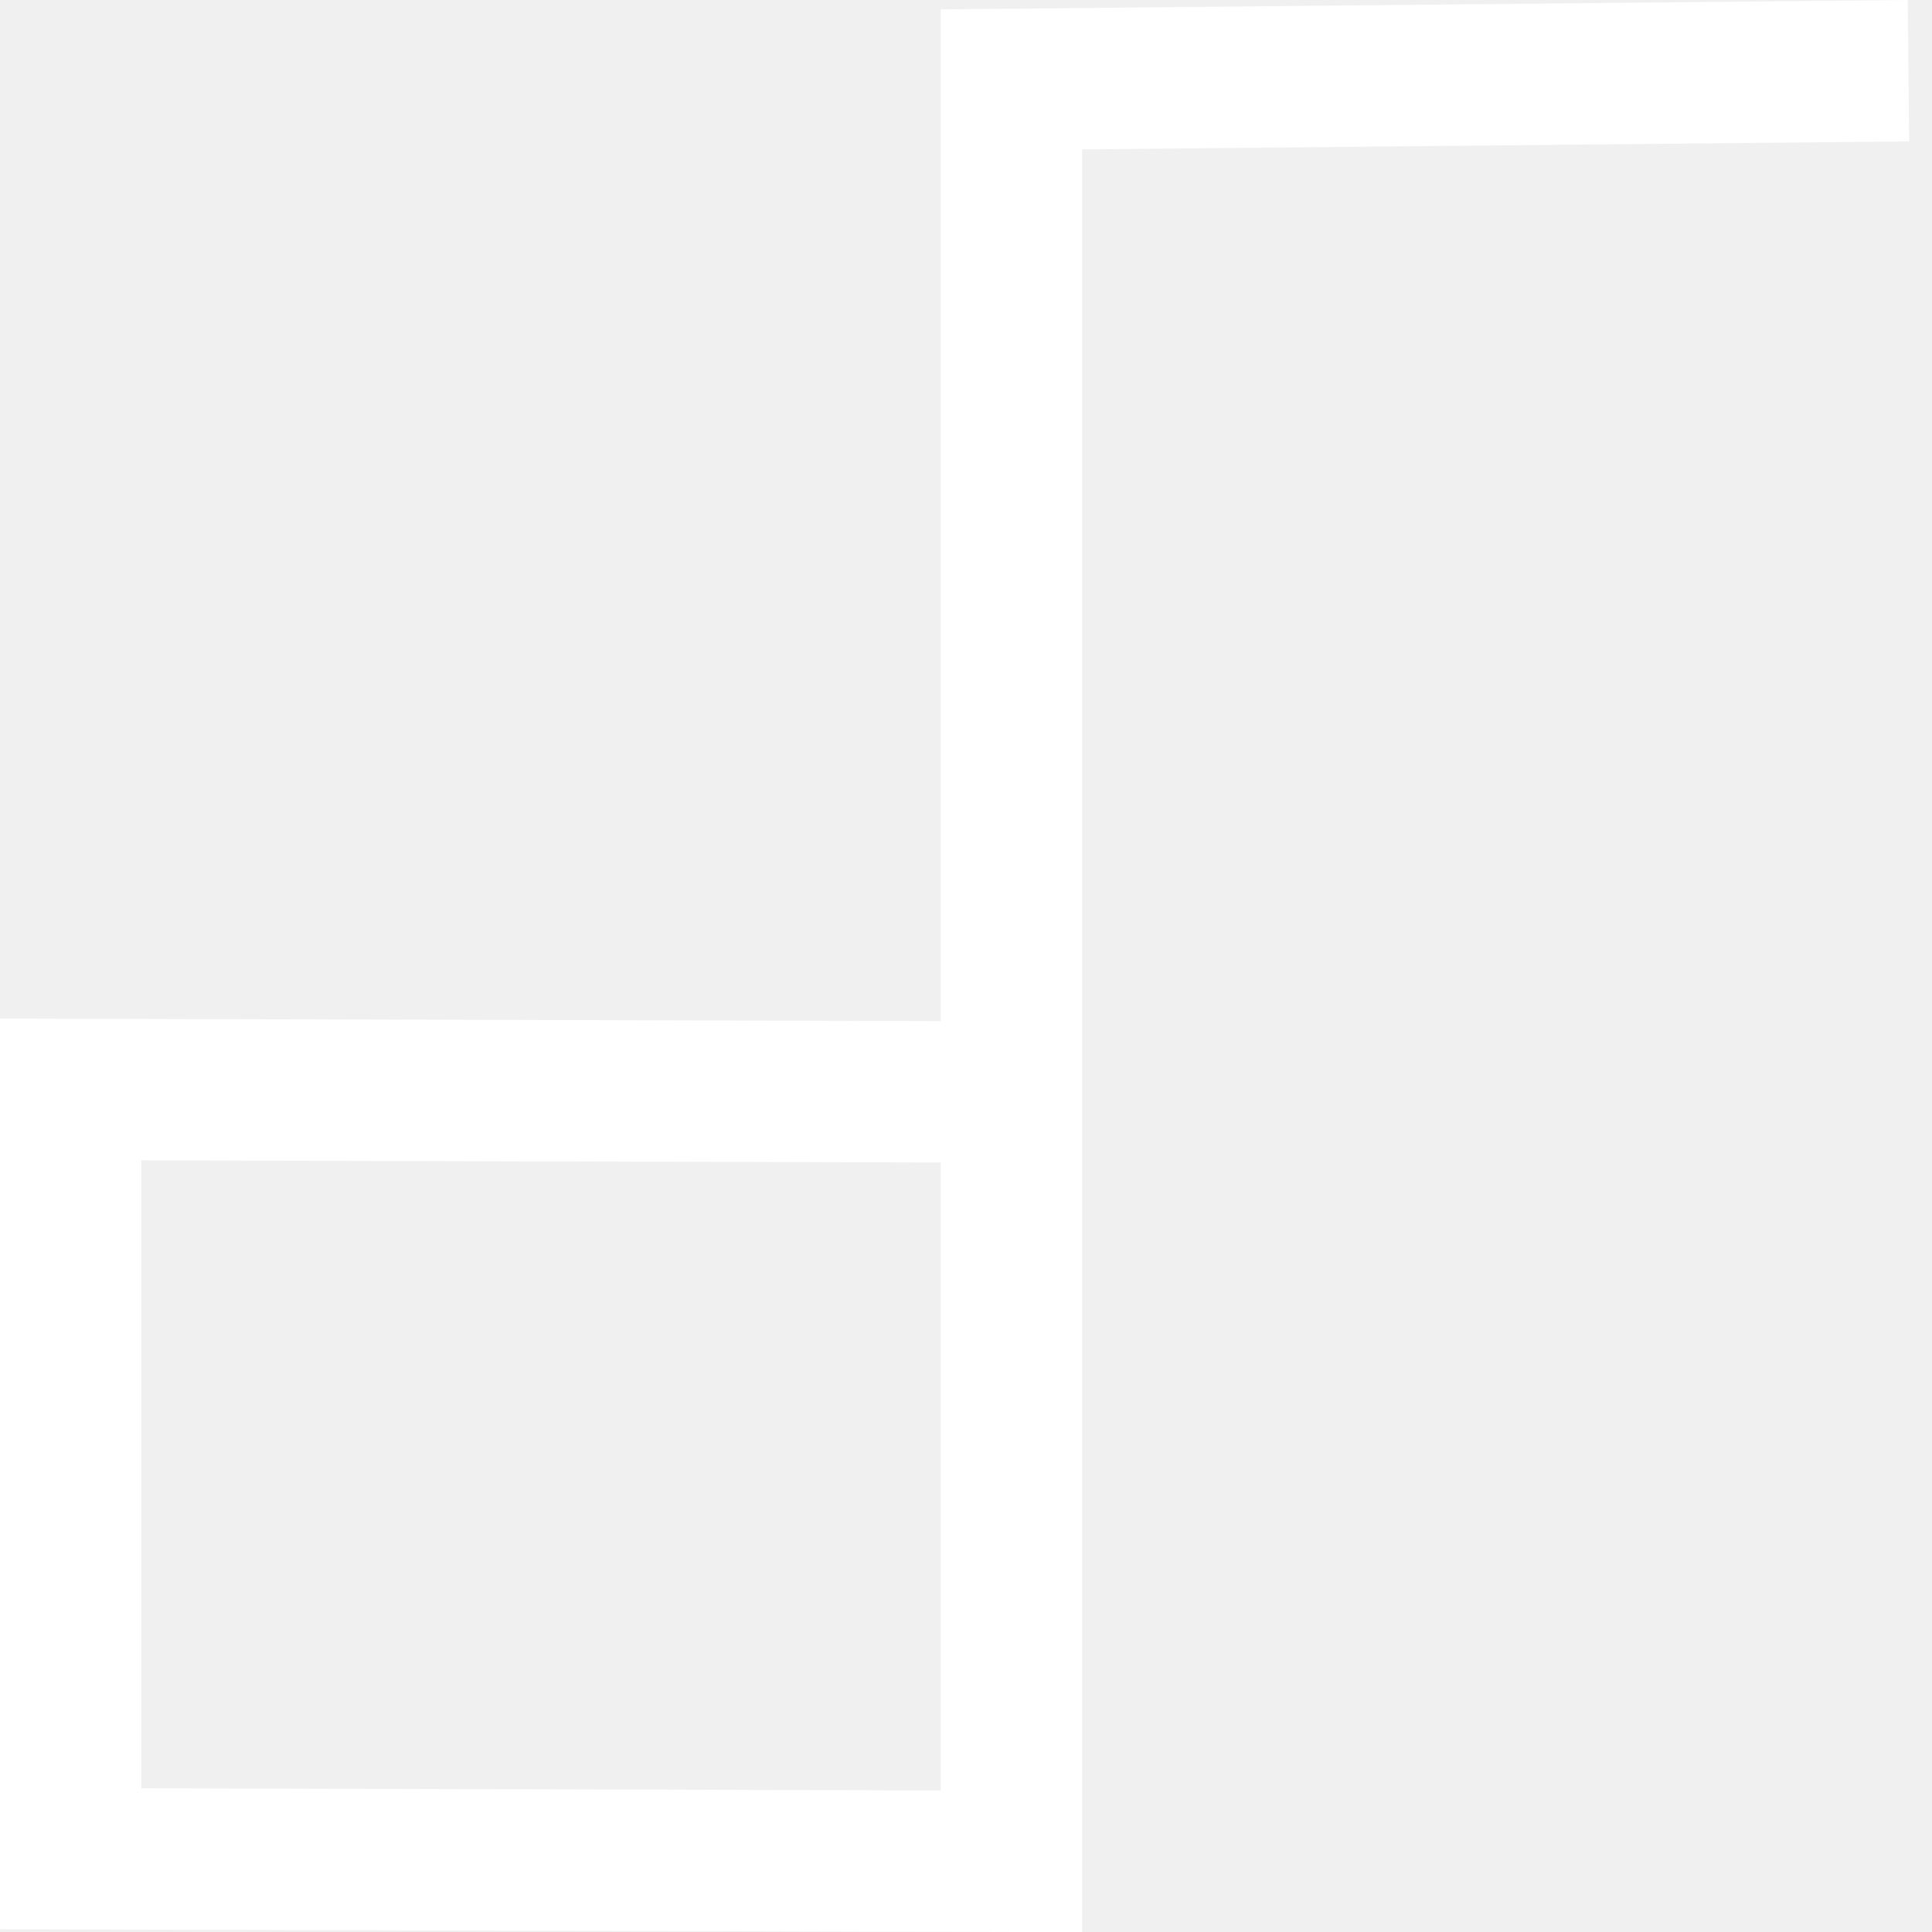
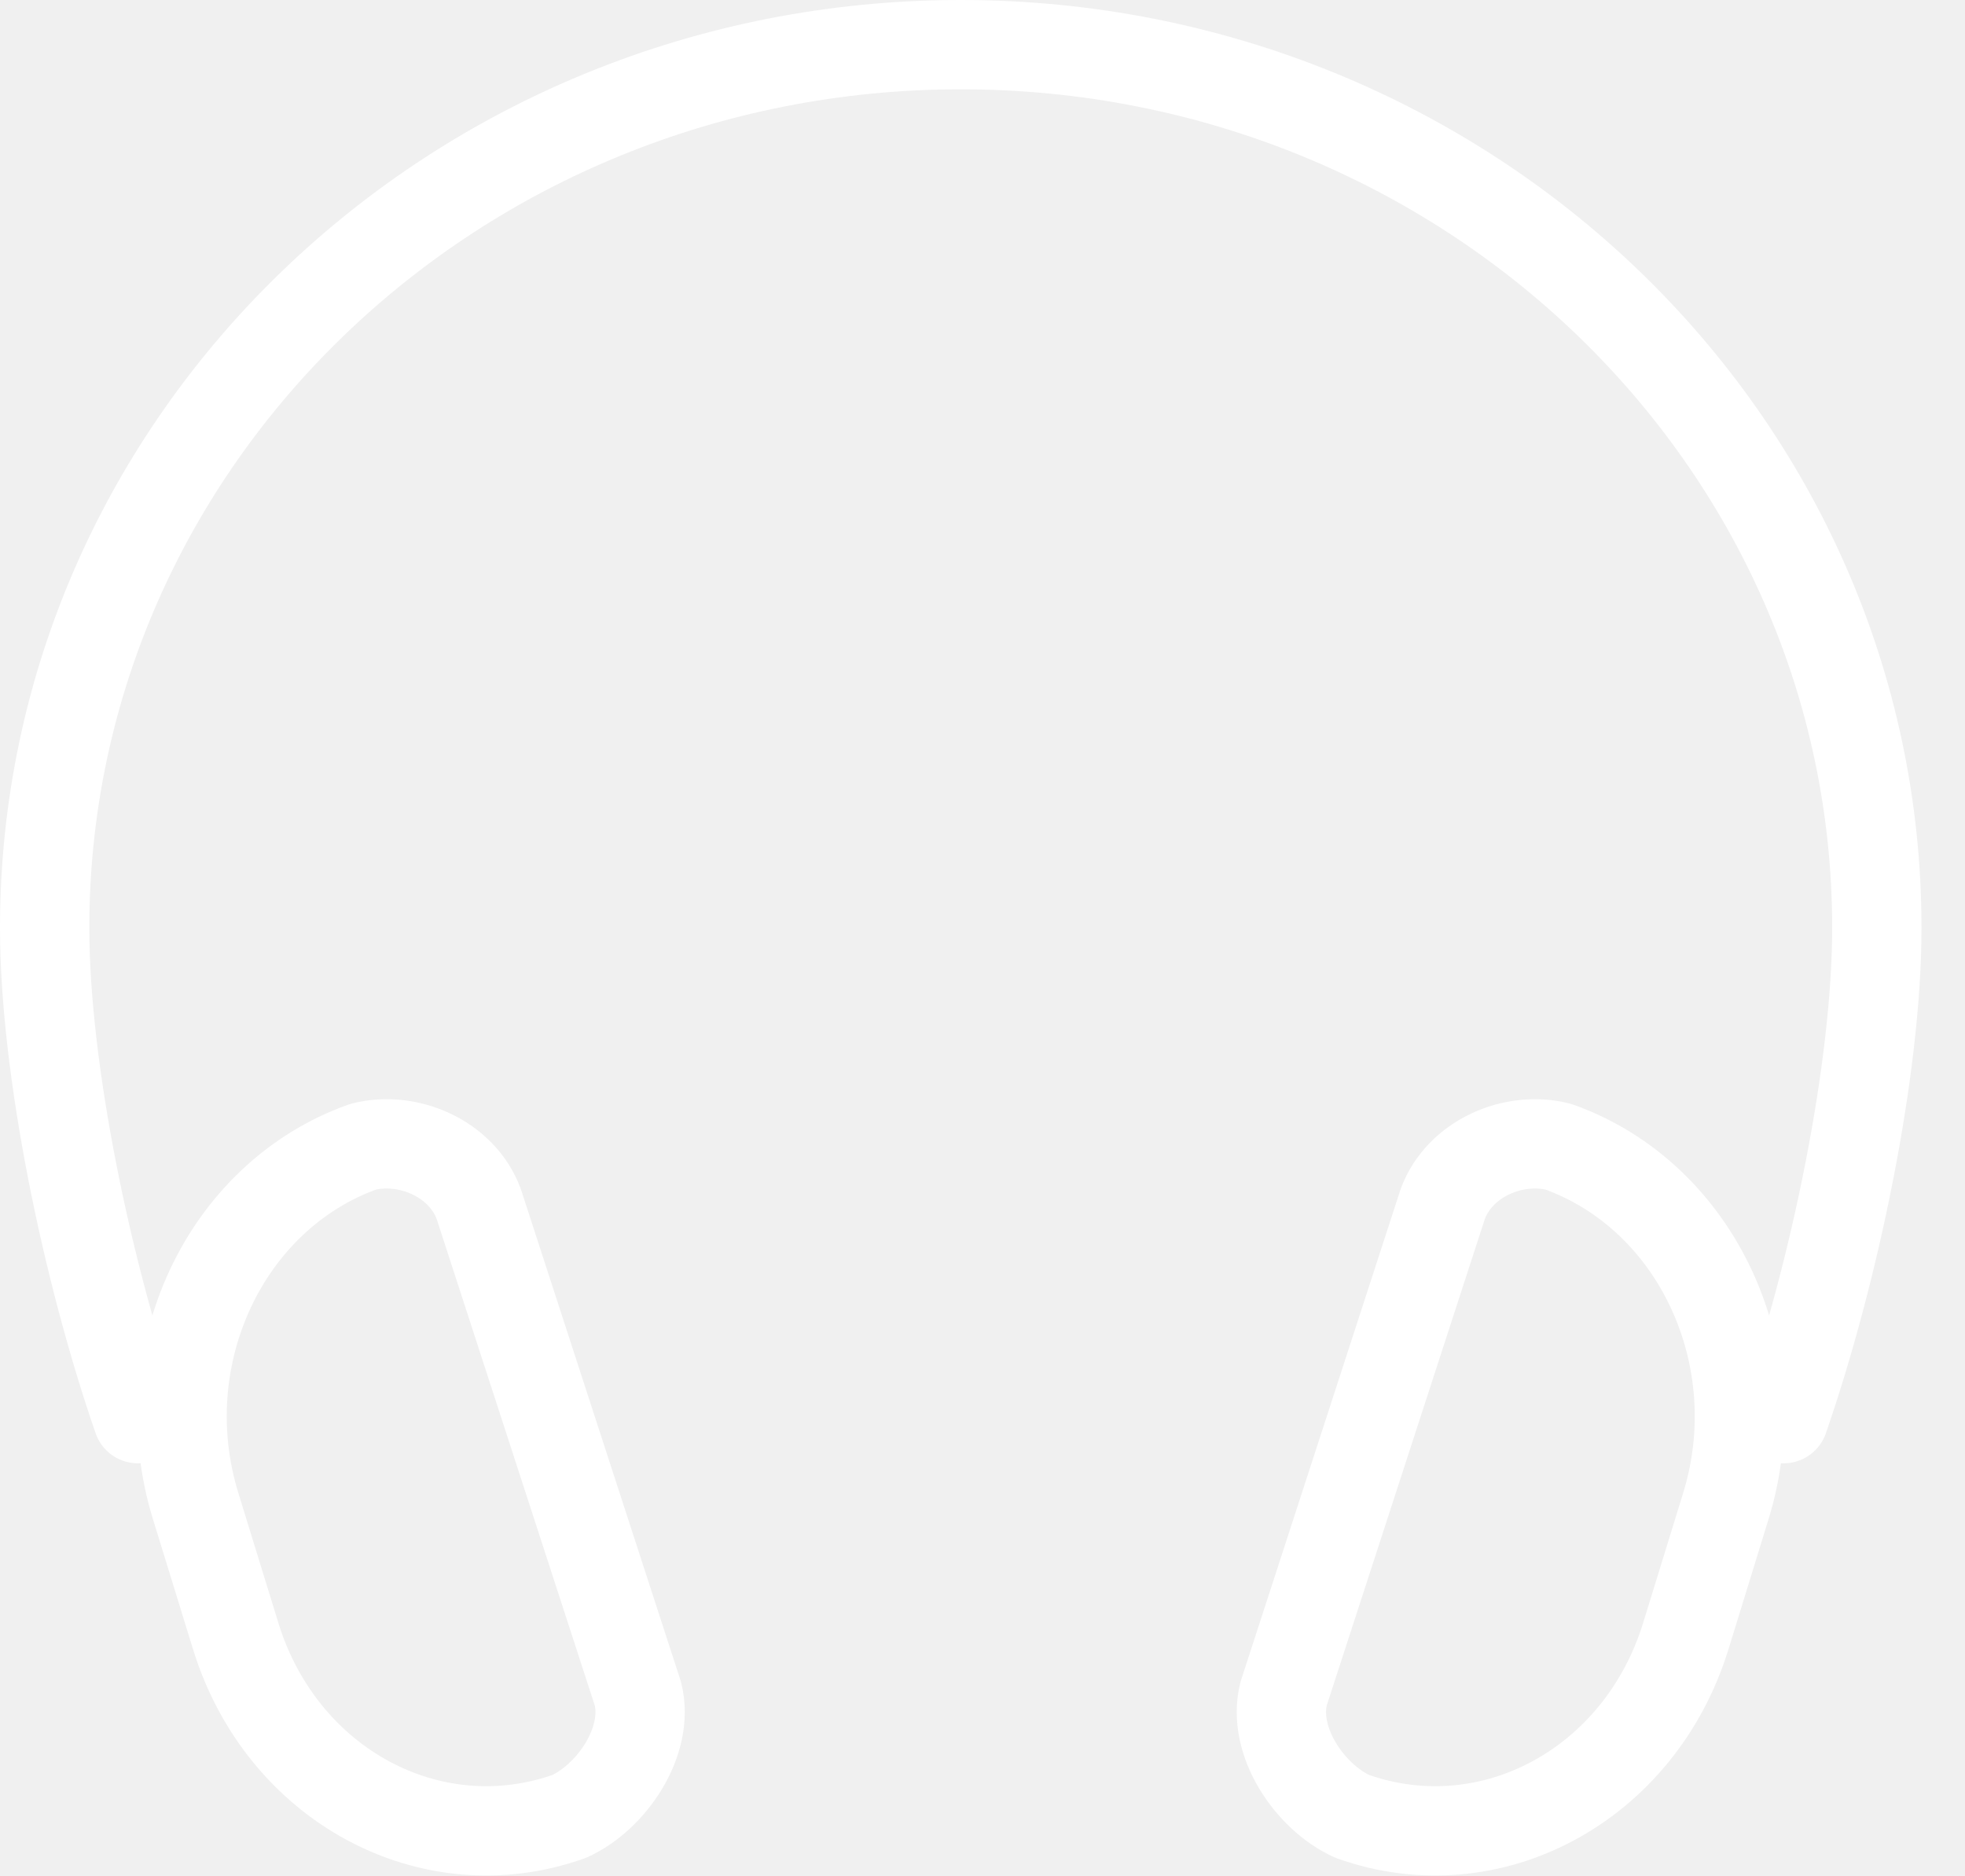
- <svg xmlns="http://www.w3.org/2000/svg" width="41" height="41" viewBox="0 0 41 41" fill="none">
-   <path d="M21.464 23.174V39.5L1.5 39.446V23.12L21.464 23.174ZM21.464 23.174V1.685L40.5 1.5" stroke="white" stroke-width="3" />
+ <svg xmlns="http://www.w3.org/2000/svg" width="44" height="42" viewBox="0 0 44 42" fill="none">
+   <path d="M39.94 31.769C41.08 28.473 42.026 23.938 42.026 20.78C42.026 9.856 32.842 1 21.513 1C10.184 1 1 9.856 1 20.78C1 23.938 1.946 28.473 3.086 31.769" stroke="white" stroke-width="2" stroke-linecap="round" stroke-linejoin="round" />
+   <path d="M14.285 37.933L10.72 26.962C10.341 25.938 9.127 25.424 8.128 25.681C5.03 26.788 3.351 30.389 4.38 33.724L5.278 36.639C6.306 39.975 9.651 41.781 12.75 40.675C13.695 40.243 14.548 38.999 14.285 37.933Z" stroke="white" stroke-width="2" stroke-linecap="round" stroke-linejoin="round" />
+   <path d="M28.741 37.933L32.306 26.962C32.685 25.938 33.899 25.424 34.898 25.681C37.996 26.788 39.675 30.389 38.646 33.724L37.748 36.639C36.72 39.975 33.374 41.781 30.276 40.675C29.33 40.243 28.478 38.999 28.741 37.933Z" stroke="white" stroke-width="2" stroke-linecap="round" stroke-linejoin="round" />
</svg>
